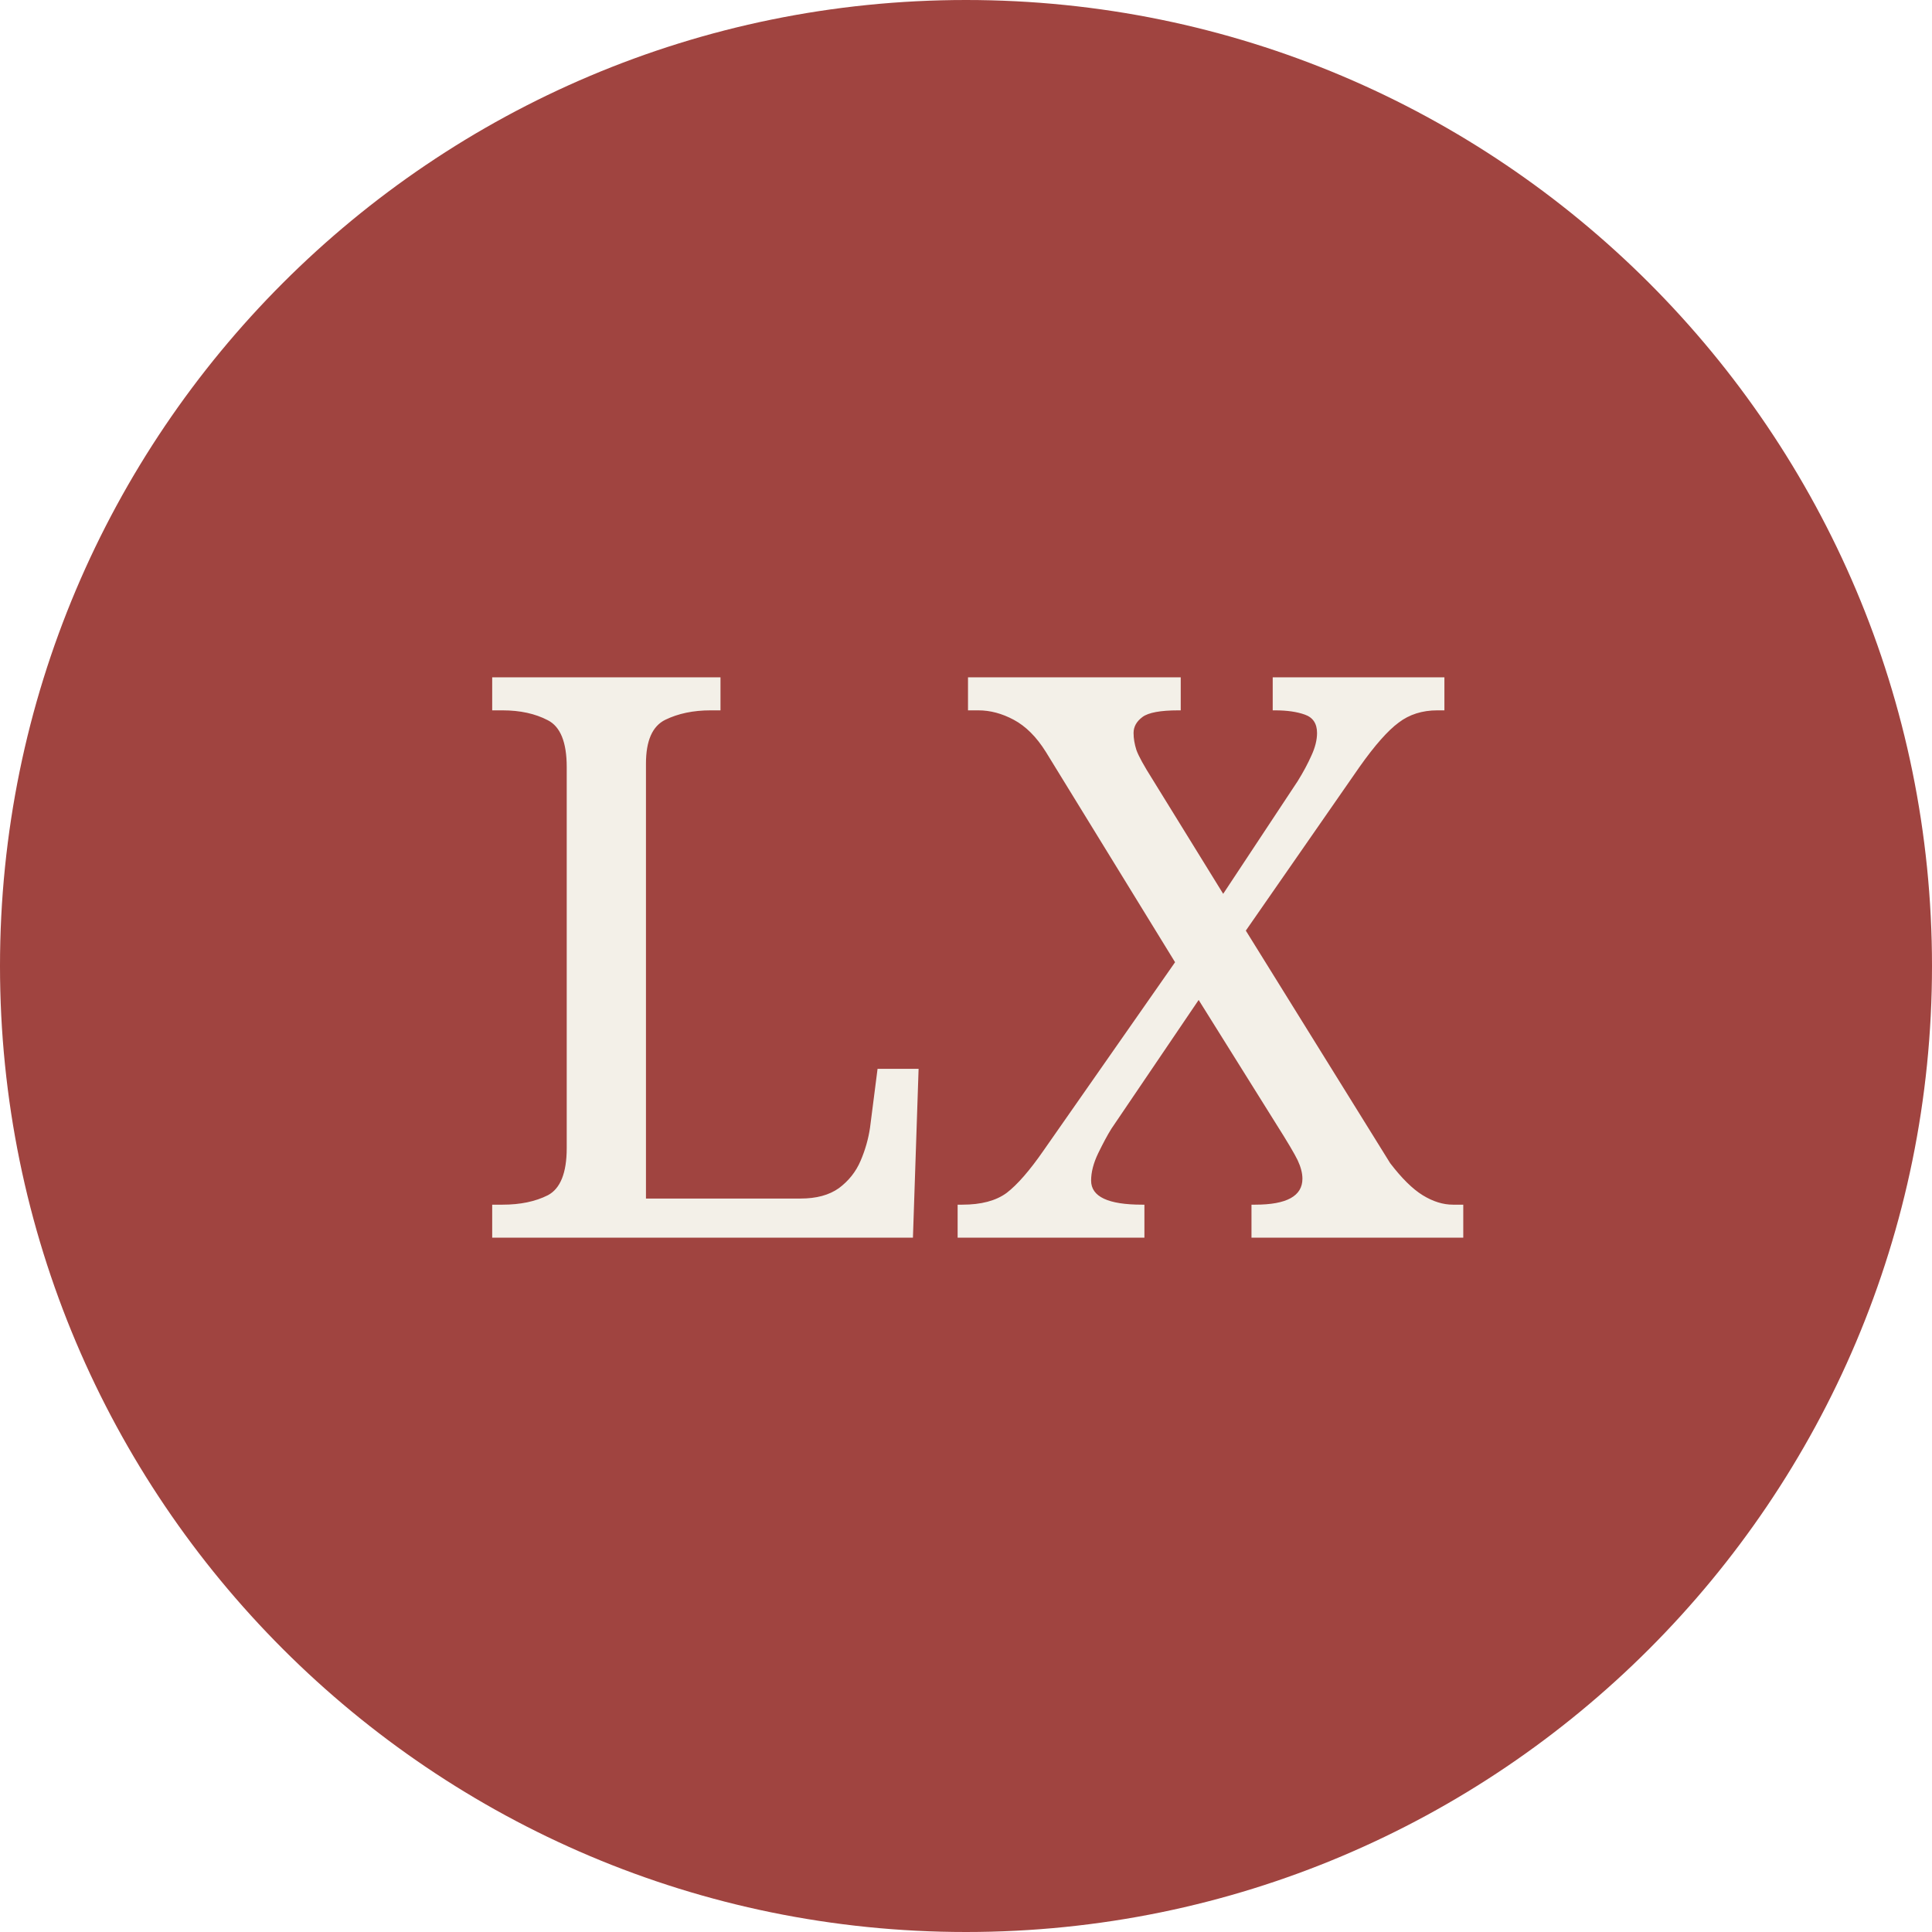
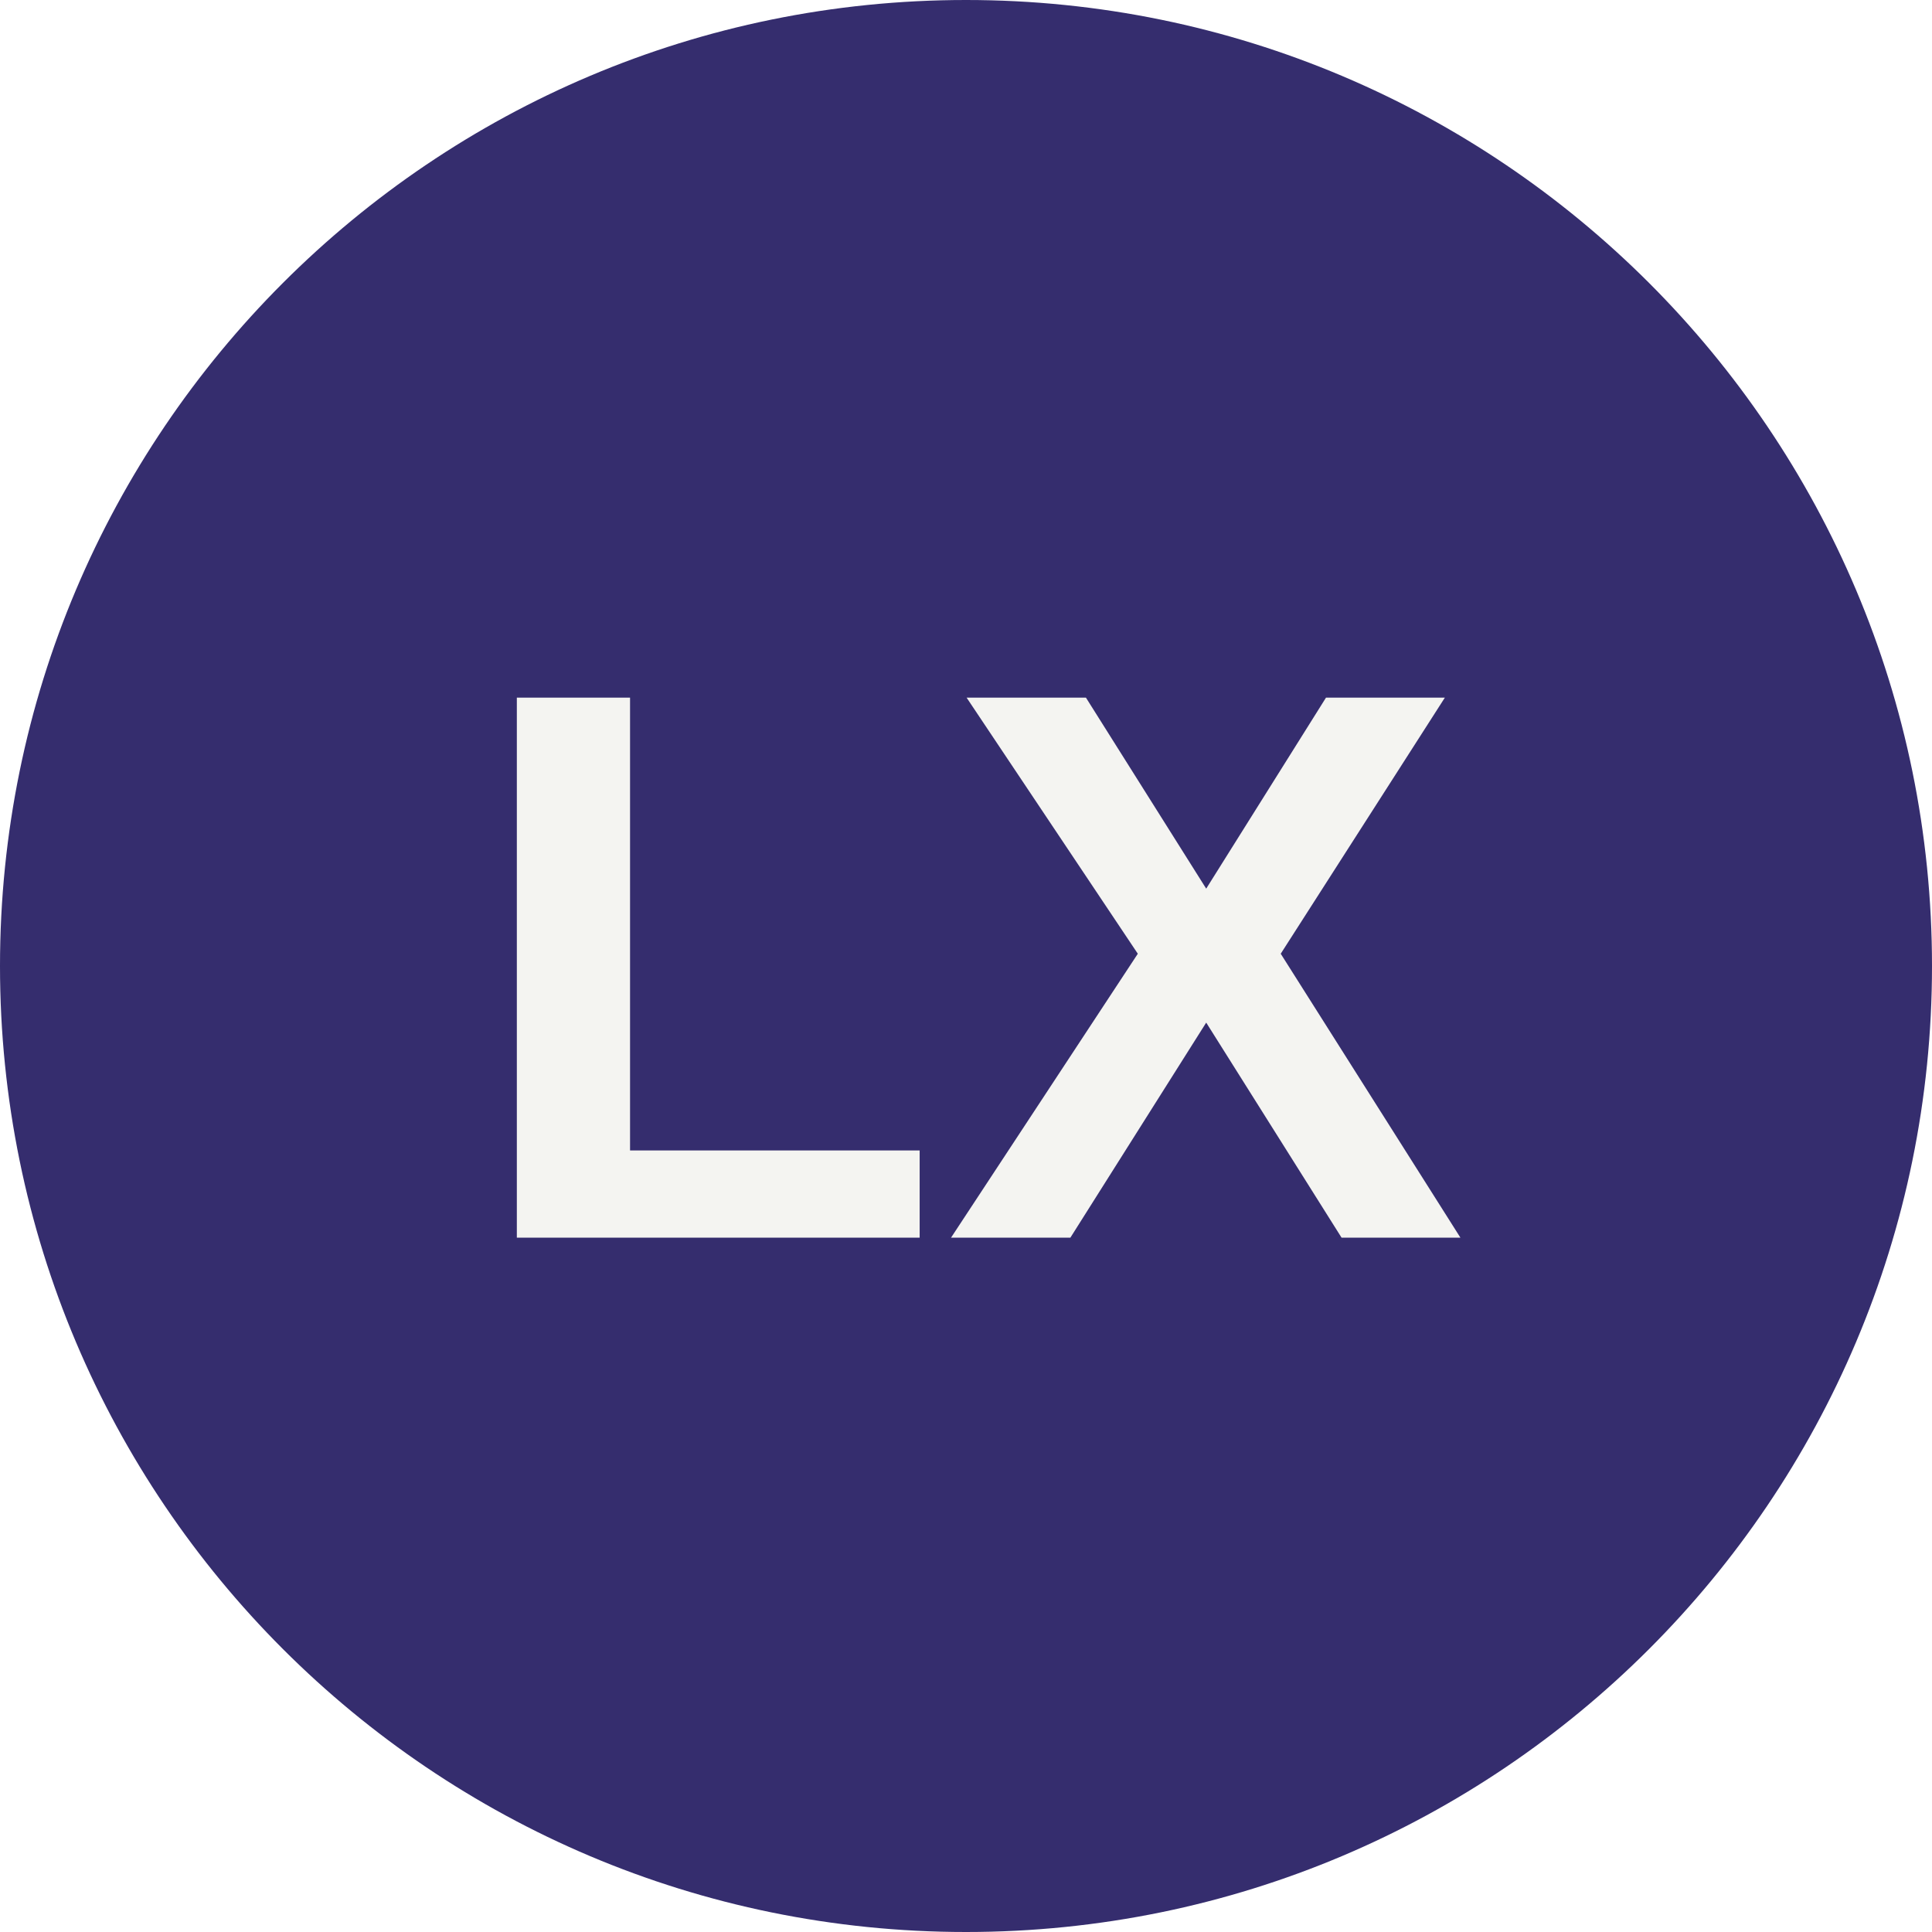
<svg xmlns="http://www.w3.org/2000/svg" viewBox="0 0 64 64">
-   <circle cx="32" cy="32" r="32" fill="#A04440" />
-   <text x="32" y="41" text-anchor="middle" font-family="Georgia, serif" font-size="26" fill="#F3F0E8">LX</text>
+   <circle cx="32" cy="32" r="32" fill="#352D6E" />
+   <text x="32" y="41" text-anchor="middle" font-family="Arial, sans-serif" font-weight="700" font-size="26" fill="#F4F4F1">LX</text>
</svg>
